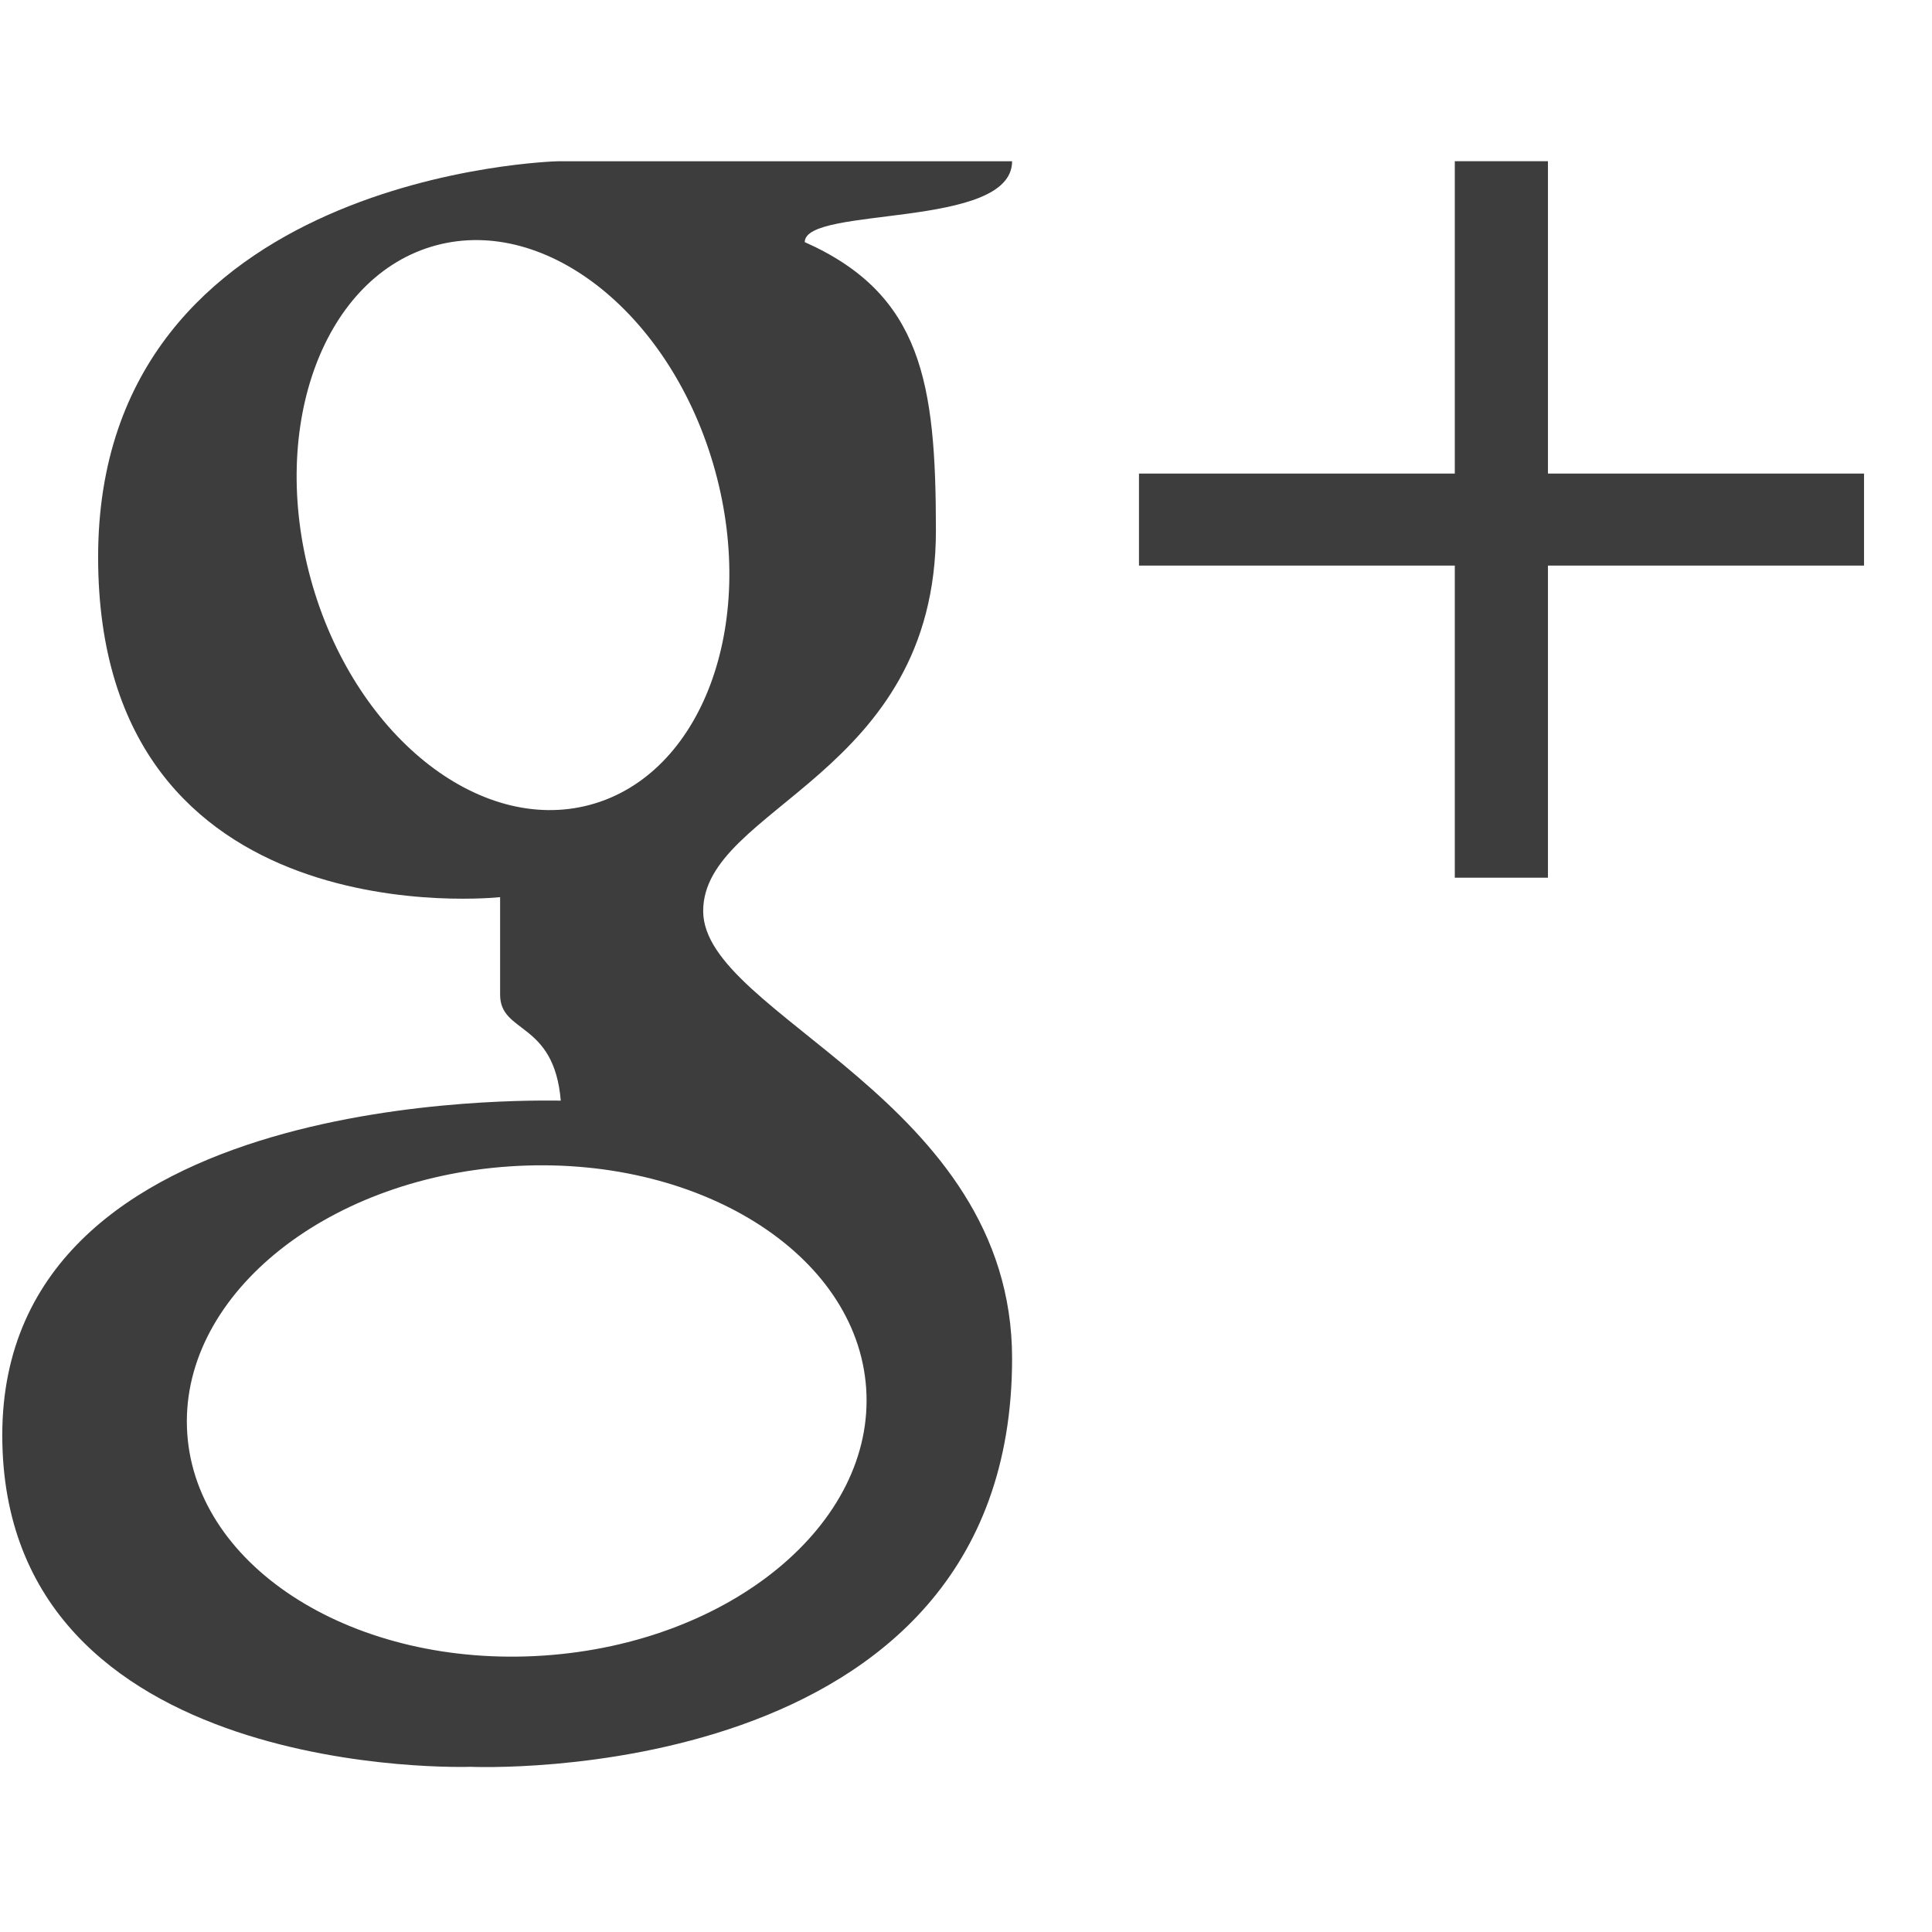
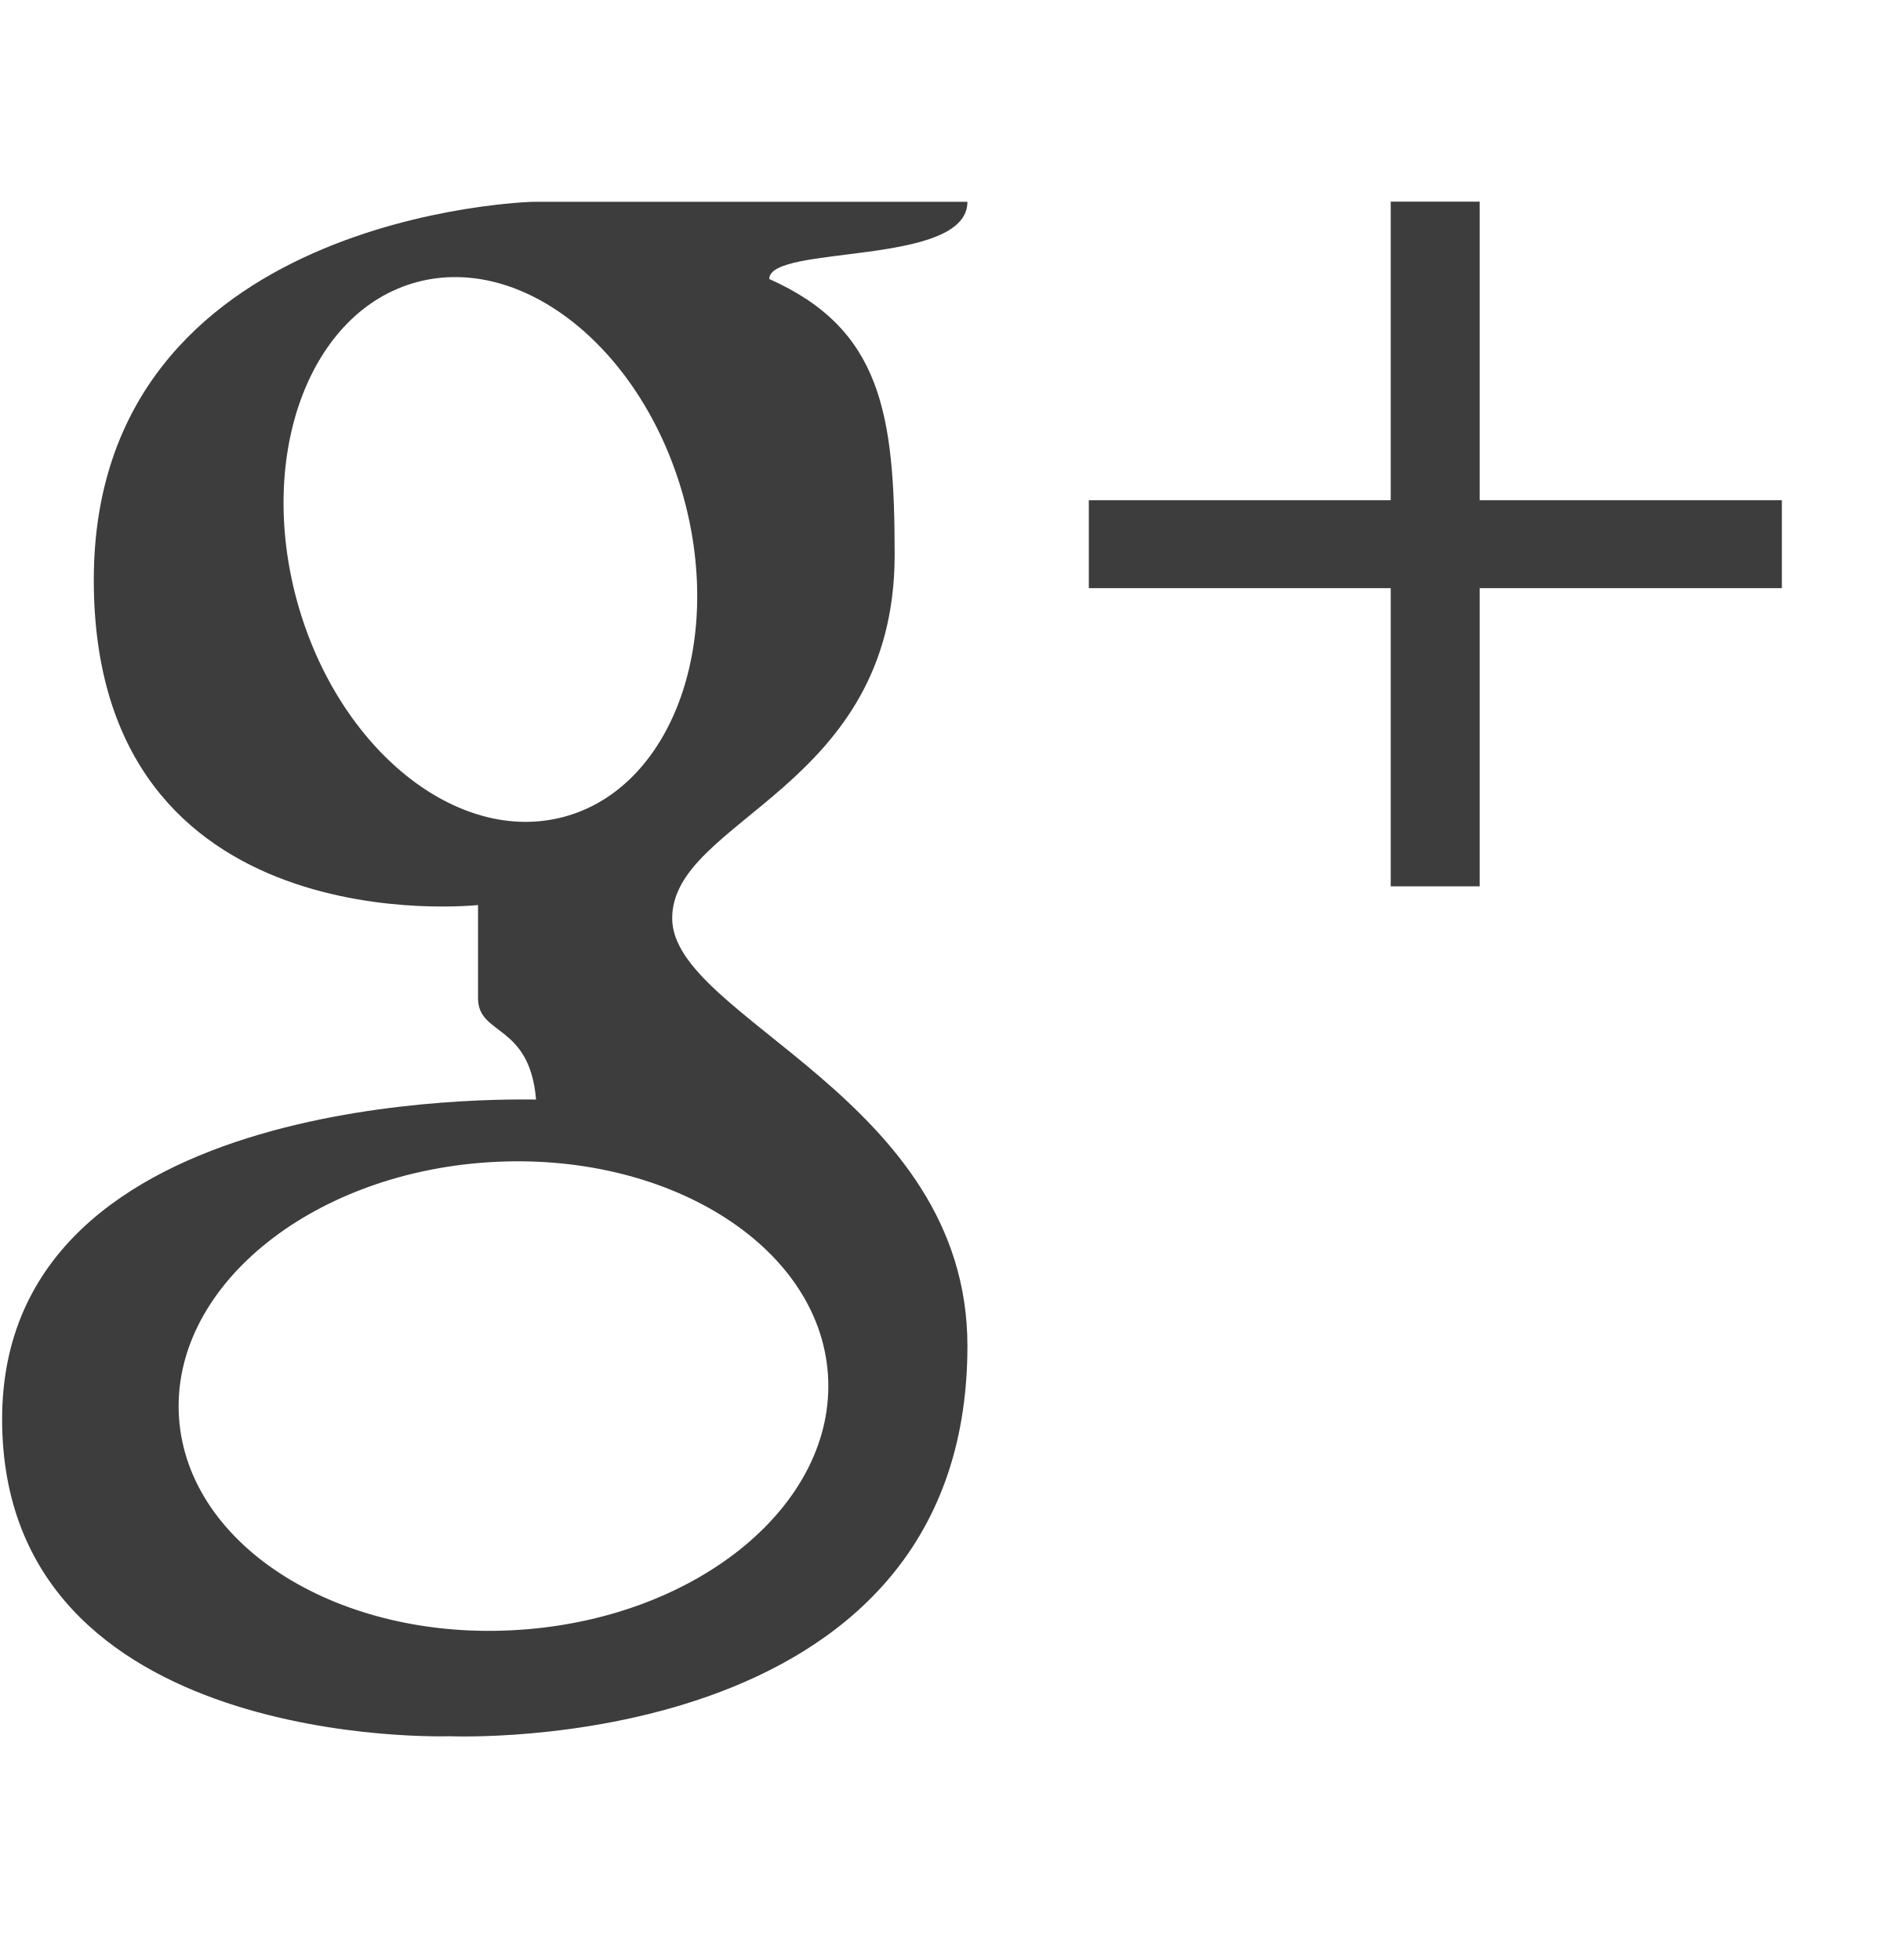
- <svg xmlns="http://www.w3.org/2000/svg" width="28px" height="28px" viewBox="0 0 28 28" version="1.1">
+ <svg xmlns="http://www.w3.org/2000/svg" width="24px" height="25px" viewBox="0 0 24 25" version="1.1">
  <defs />
  <g id="Page-1" stroke="none" stroke-width="1" fill="none" fill-rule="evenodd">
-     <g id="googleplus" transform="translate(0, 2)" fill="#3D3D3D">
-       <path d="M10.191,11.204 C10.191,9.689 13.564,9.25 13.564,5.69 C13.564,3.554 13.365,2.266 11.663,1.509 C11.663,0.979 14.668,1.327 14.668,0.337 L8.086,0.337 C8.086,0.337 1.422,0.498 1.422,6.074 C1.422,11.648 7.248,11.002 7.248,11.002 L7.248,12.416 C7.248,12.987 8.03,12.795 8.127,13.951 C7.733,13.951 0.033,13.75 0.033,18.799 C0.033,23.848 6.819,23.606 6.819,23.606 C6.819,23.606 14.668,23.96 14.668,17.688 C14.668,13.931 10.191,12.719 10.191,11.204 L10.191,11.204 Z M4.505,6.397 C3.889,4.158 4.701,1.991 6.319,1.556 C7.937,1.121 9.748,2.584 10.364,4.822 C10.981,7.062 10.169,9.229 8.551,9.664 C6.933,10.099 5.122,8.636 4.505,6.397 L4.505,6.397 Z M7.876,21.994 C5.159,22.176 2.848,20.736 2.714,18.778 C2.58,16.82 4.673,15.085 7.39,14.904 C10.107,14.722 12.418,16.161 12.553,18.119 C12.687,20.078 10.593,21.812 7.876,21.994 L7.876,21.994 Z M27.015,4.863 L27.015,6.197 L22.434,6.197 L22.434,10.72 L21.084,10.72 L21.084,6.197 L16.507,6.197 L16.507,4.863 L21.084,4.863 L21.084,0.336 L22.434,0.336 L22.434,4.863 L27.015,4.863 Z" id="Shape" />
+     <g id="googleplus" transform="translate(0, 2.289669)" fill="#3D3D3D">
+       <path d="M8.572,9.424 C8.572,8.15 11.409,7.78 11.409,4.786 C11.409,2.989 11.241,1.906 9.81,1.269 C9.81,0.823 12.337,1.116 12.337,0.284 L6.801,0.284 C6.801,0.284 1.196,0.419 1.196,5.109 C1.196,9.798 6.096,9.254 6.096,9.254 L6.096,10.444 C6.096,10.923 6.754,10.762 6.836,11.735 C6.505,11.735 0.027,11.565 0.027,15.812 C0.027,20.059 5.735,19.856 5.735,19.856 C5.735,19.856 12.337,20.153 12.337,14.878 C12.337,11.718 8.572,10.699 8.572,9.424 L8.572,9.424 Z M3.789,5.381 C3.271,3.498 3.954,1.675 5.315,1.309 C6.676,0.943 8.2,2.173 8.718,4.056 C9.236,5.94 8.553,7.763 7.192,8.129 C5.831,8.494 4.308,7.264 3.789,5.381 L3.789,5.381 Z M6.624,18.499 C4.339,18.653 2.396,17.442 2.283,15.795 C2.17,14.148 3.931,12.689 6.216,12.536 C8.501,12.383 10.445,13.594 10.558,15.24 C10.671,16.888 8.91,18.347 6.624,18.499 L6.624,18.499 Z M22.723,4.091 L22.723,5.212 L18.869,5.212 L18.869,9.016 L17.735,9.016 L17.735,5.212 L13.885,5.212 L13.885,4.091 L17.735,4.091 L17.735,0.282 L18.869,0.282 L18.869,4.091 L22.723,4.091 Z" id="Shape" />
    </g>
  </g>
</svg>
